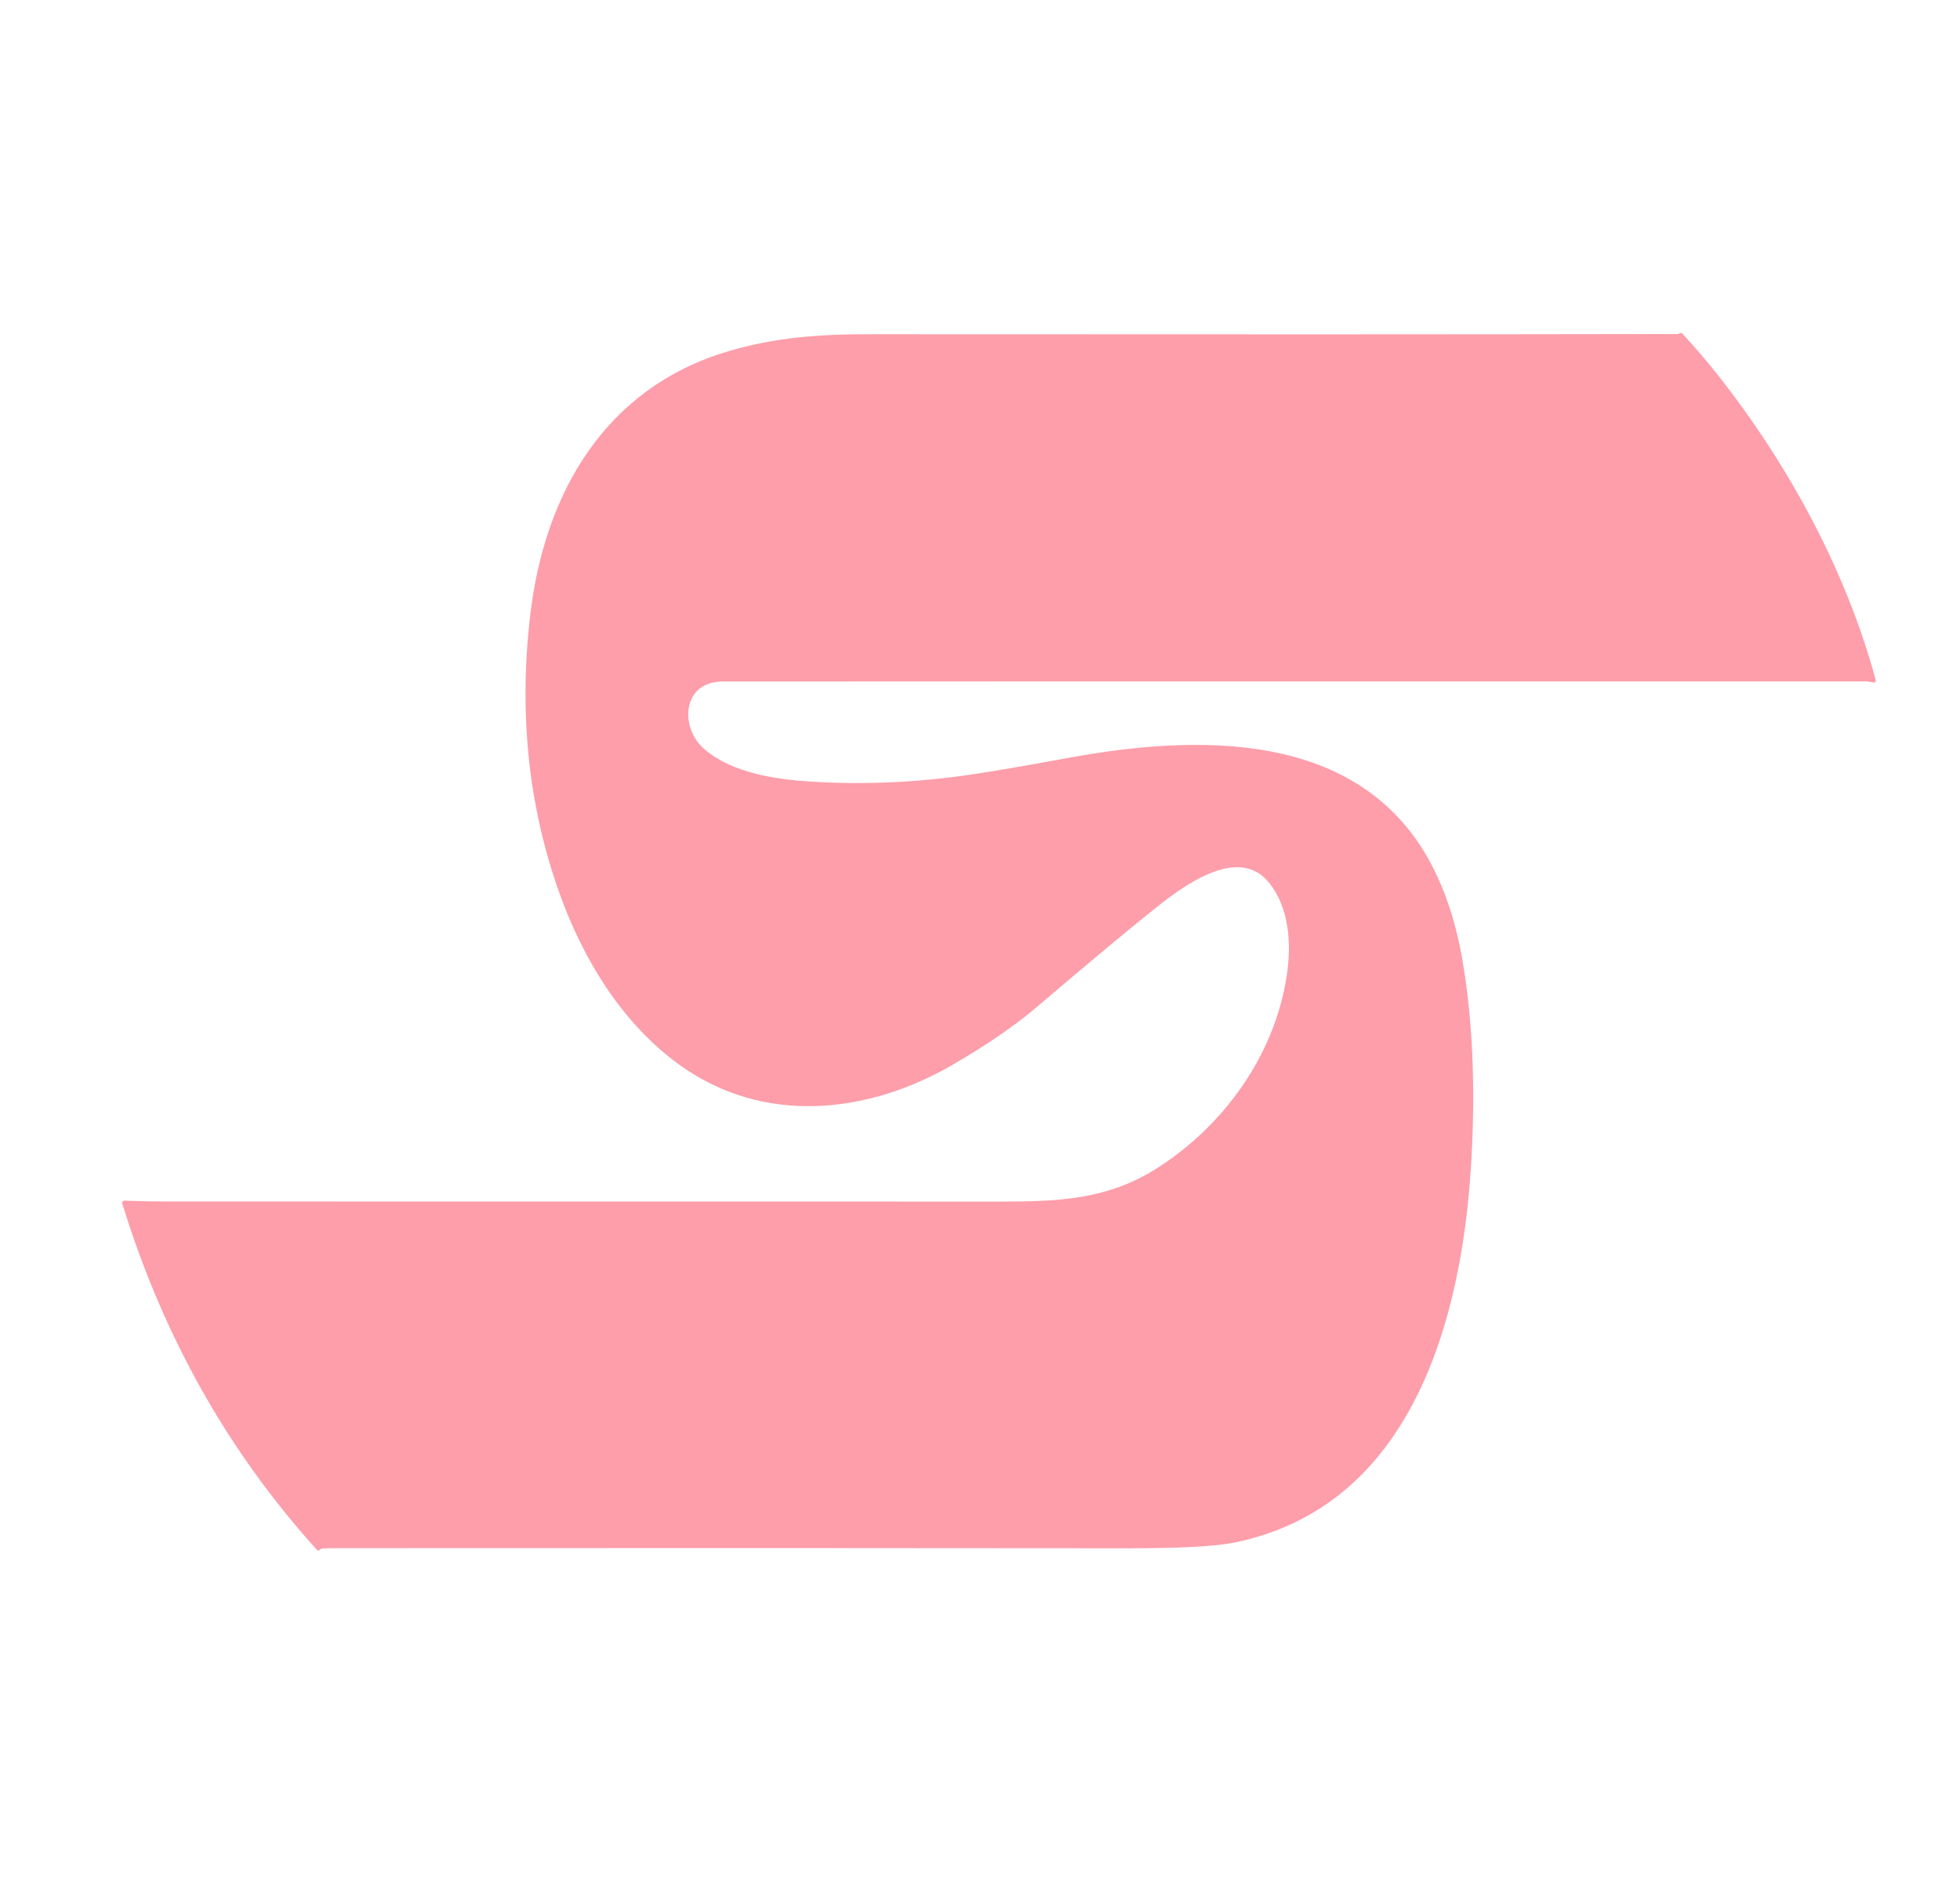
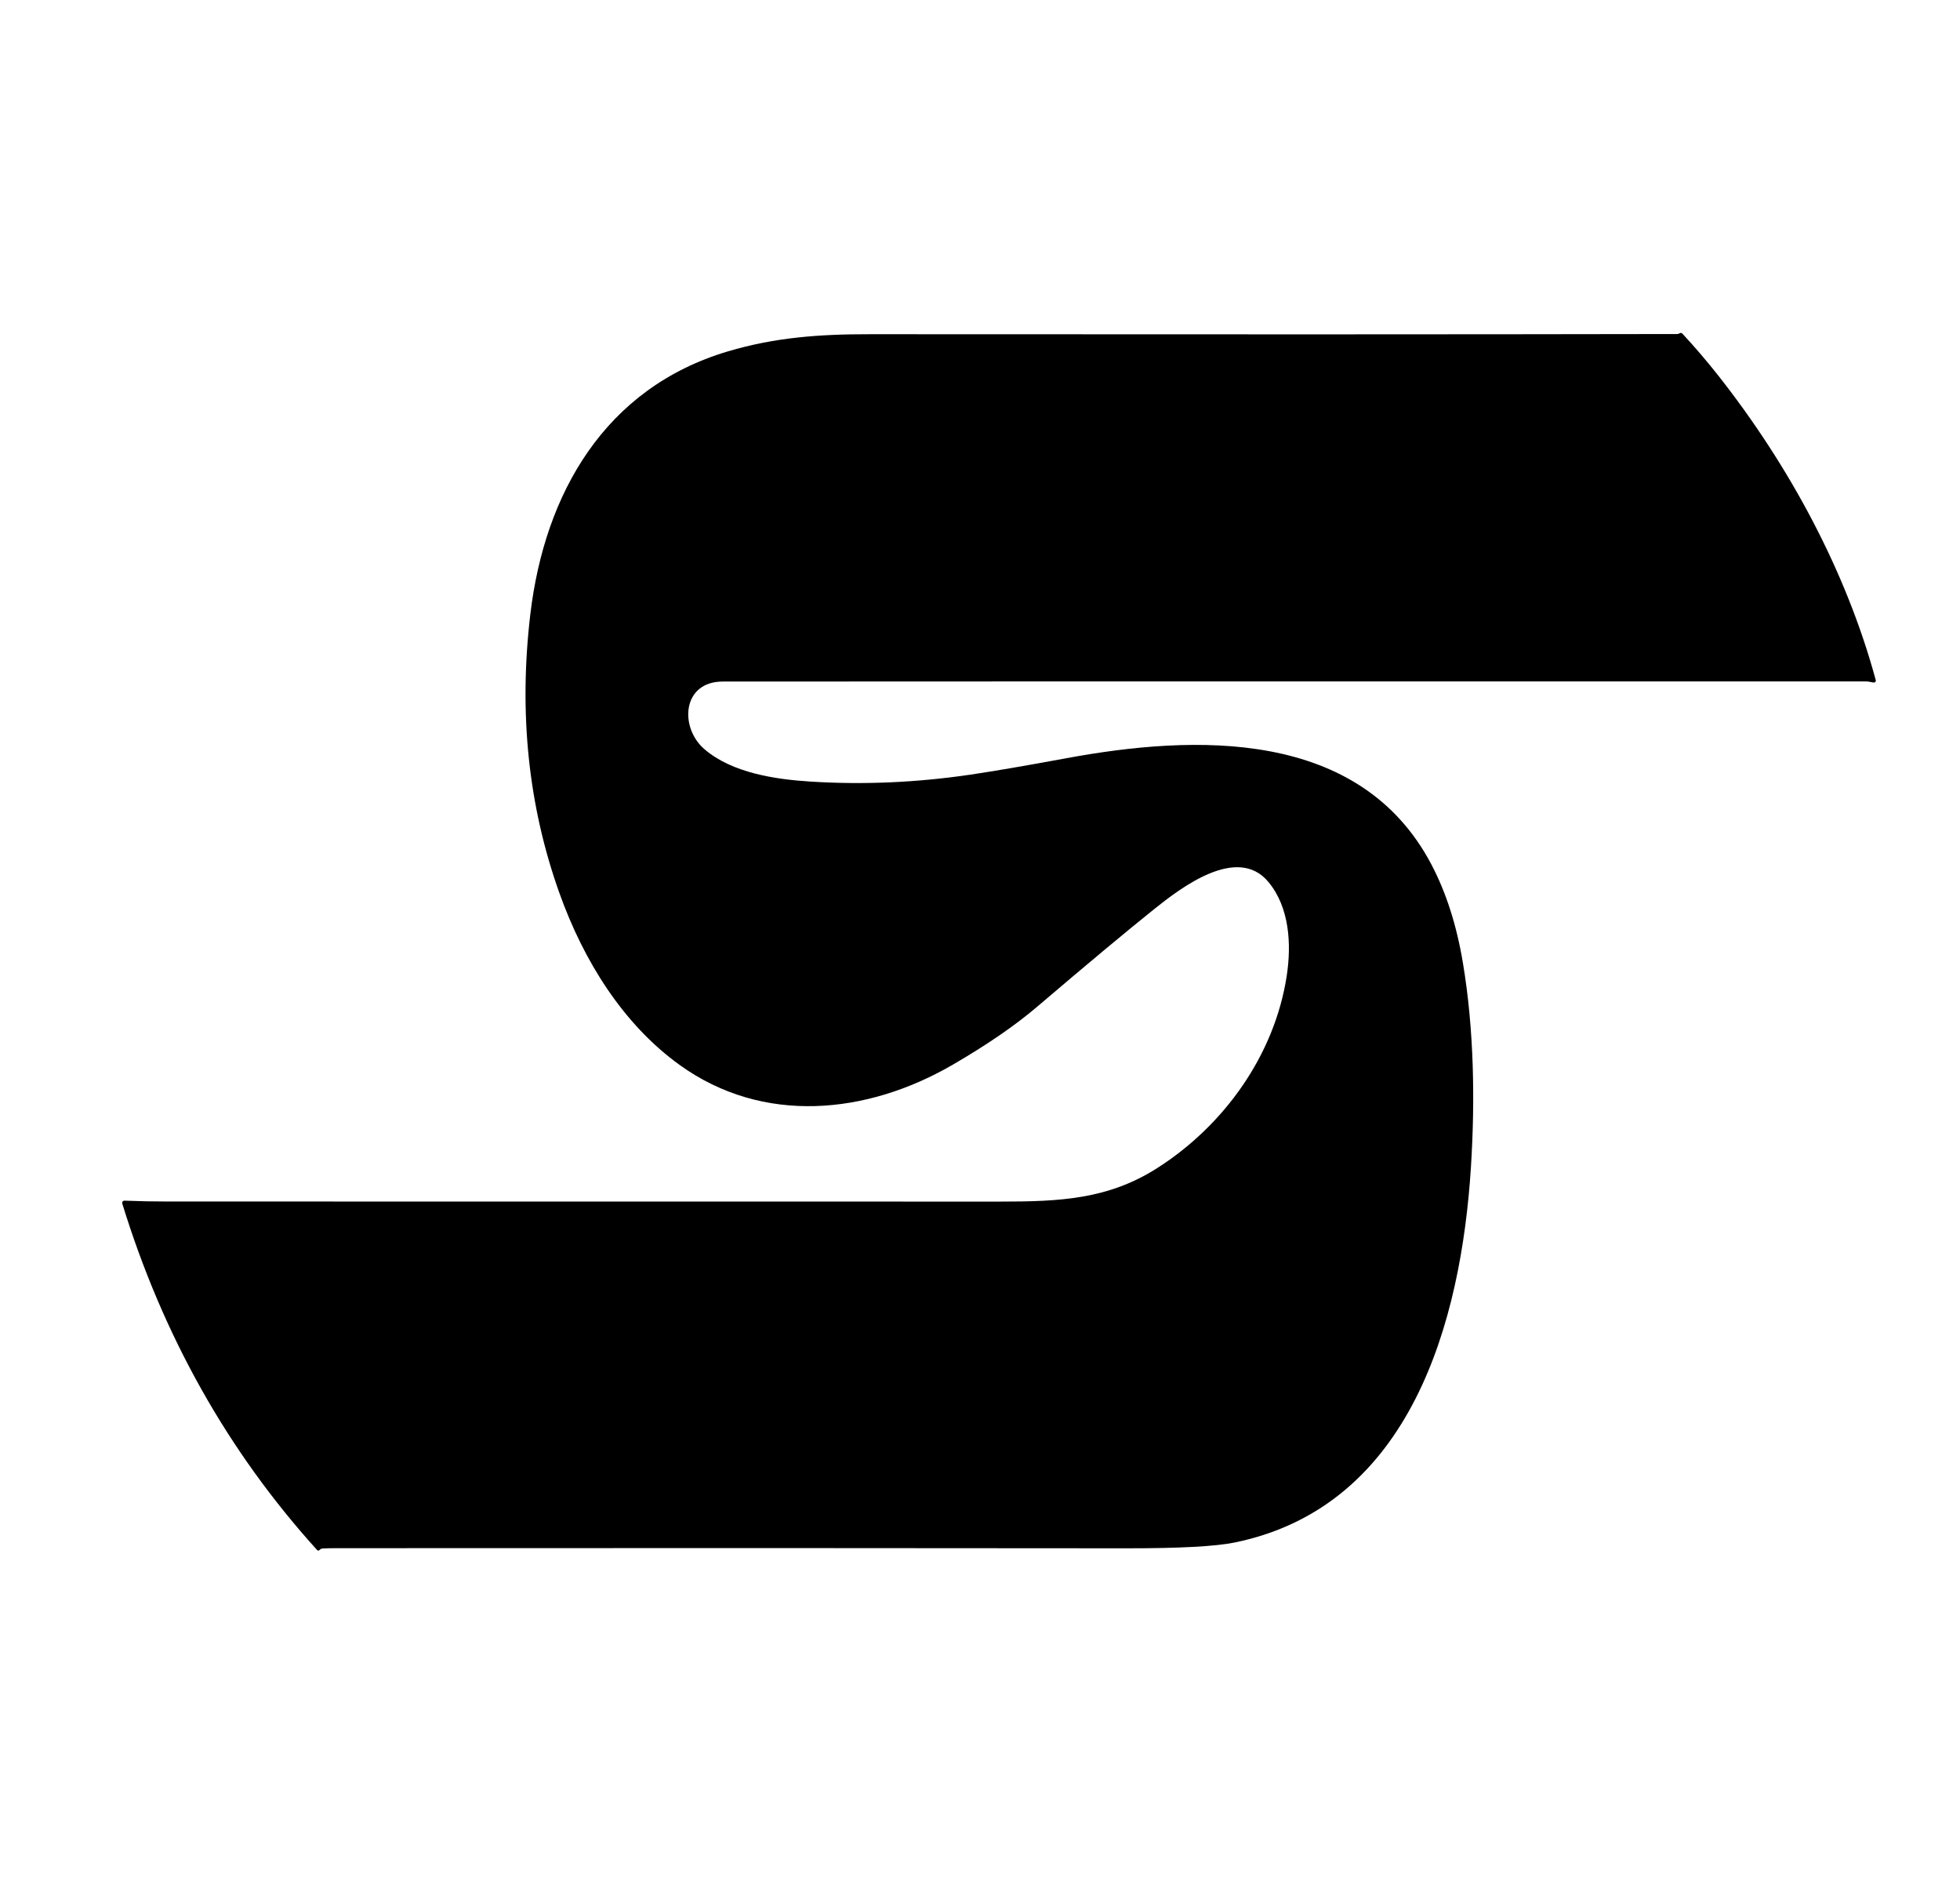
<svg xmlns="http://www.w3.org/2000/svg" version="1.1" viewBox="0.00 0.00 508.00 491.00">
-   <path fill="#FD9EAA" d="   M 82.19 401.73   Q 47.54 363.45 31.69 311.93   A 0.58 0.58 0.0 0 1 32.27 311.18   Q 37.82 311.40 43.24 311.40   Q 80.16 311.38 259.25 311.42   C 274.60 311.42 287.18 310.88 299.96 302.72   C 317.27 291.67 330.31 273.48 333.48 253.04   C 334.78 244.67 334.20 235.14 328.75 228.58   C 320.67 218.84 305.95 230.18 299.27 235.52   Q 288.50 244.14 268.88 260.86   Q 260.28 268.20 246.95 275.94   C 224.61 288.92 197.75 291.53 176.21 276.05   C 161.52 265.49 151.29 249.08 145.01 231.52   Q 132.90 197.67 137.45 159.22   C 141.17 127.76 156.85 100.55 188.62 91.08   C 200.95 87.41 212.45 86.61 225.52 86.62   Q 352.48 86.72 434.69 86.57   Q 435.03 86.57 435.31 86.38   A 0.57 0.57 0.0 0 1 436.04 86.46   Q 440.90 91.69 445.50 97.53   C 463.67 120.63 478.51 148.00 486.17 176.28   A 0.49 0.48 -8.4 0 1 485.71 176.89   C 485.17 176.90 484.52 176.61 483.73 176.61   Q 246.07 176.58 187.31 176.64   C 176.75 176.65 176.07 188.58 182.58 194.17   C 189.75 200.33 200.90 201.98 210.00 202.56   Q 230.50 203.86 251.51 200.77   Q 260.74 199.40 276.28 196.53   C 309.69 190.34 352.39 188.75 370.98 224.02   Q 376.72 234.91 379.16 249.54   C 382.06 266.85 382.33 285.30 381.24 302.52   C 378.71 342.42 365.77 390.37 320.04 399.77   Q 312.61 401.30 291.86 401.28   Q 210.36 401.18 87.00 401.25   Q 84.82 401.25 83.62 401.33   Q 83.11 401.37 82.84 401.71   A 0.43 0.43 0.0 0 1 82.19 401.73   Z" />
+   <path fill="#000000" d="   M 82.19 401.73   Q 47.54 363.45 31.69 311.93   A 0.58 0.58 0.0 0 1 32.27 311.18   Q 37.82 311.40 43.24 311.40   Q 80.16 311.38 259.25 311.42   C 274.60 311.42 287.18 310.88 299.96 302.72   C 317.27 291.67 330.31 273.48 333.48 253.04   C 334.78 244.67 334.20 235.14 328.75 228.58   C 320.67 218.84 305.95 230.18 299.27 235.52   Q 288.50 244.14 268.88 260.86   Q 260.28 268.20 246.95 275.94   C 224.61 288.92 197.75 291.53 176.21 276.05   C 161.52 265.49 151.29 249.08 145.01 231.52   Q 132.90 197.67 137.45 159.22   C 141.17 127.76 156.85 100.55 188.62 91.08   C 200.95 87.41 212.45 86.61 225.52 86.62   Q 352.48 86.72 434.69 86.57   Q 435.03 86.57 435.31 86.38   A 0.57 0.57 0.0 0 1 436.04 86.46   Q 440.90 91.69 445.50 97.53   C 463.67 120.63 478.51 148.00 486.17 176.28   A 0.49 0.48 -8.4 0 1 485.71 176.89   C 485.17 176.90 484.52 176.61 483.73 176.61   Q 246.07 176.58 187.31 176.64   C 176.75 176.65 176.07 188.58 182.58 194.17   C 189.75 200.33 200.90 201.98 210.00 202.56   Q 230.50 203.86 251.51 200.77   Q 260.74 199.40 276.28 196.53   C 309.69 190.34 352.39 188.75 370.98 224.02   Q 376.72 234.91 379.16 249.54   C 382.06 266.85 382.33 285.30 381.24 302.52   C 378.71 342.42 365.77 390.37 320.04 399.77   Q 312.61 401.30 291.86 401.28   Q 210.36 401.18 87.00 401.25   Q 84.82 401.25 83.62 401.33   Q 83.11 401.37 82.84 401.71   A 0.43 0.43 0.0 0 1 82.19 401.73   Z" />
</svg>
